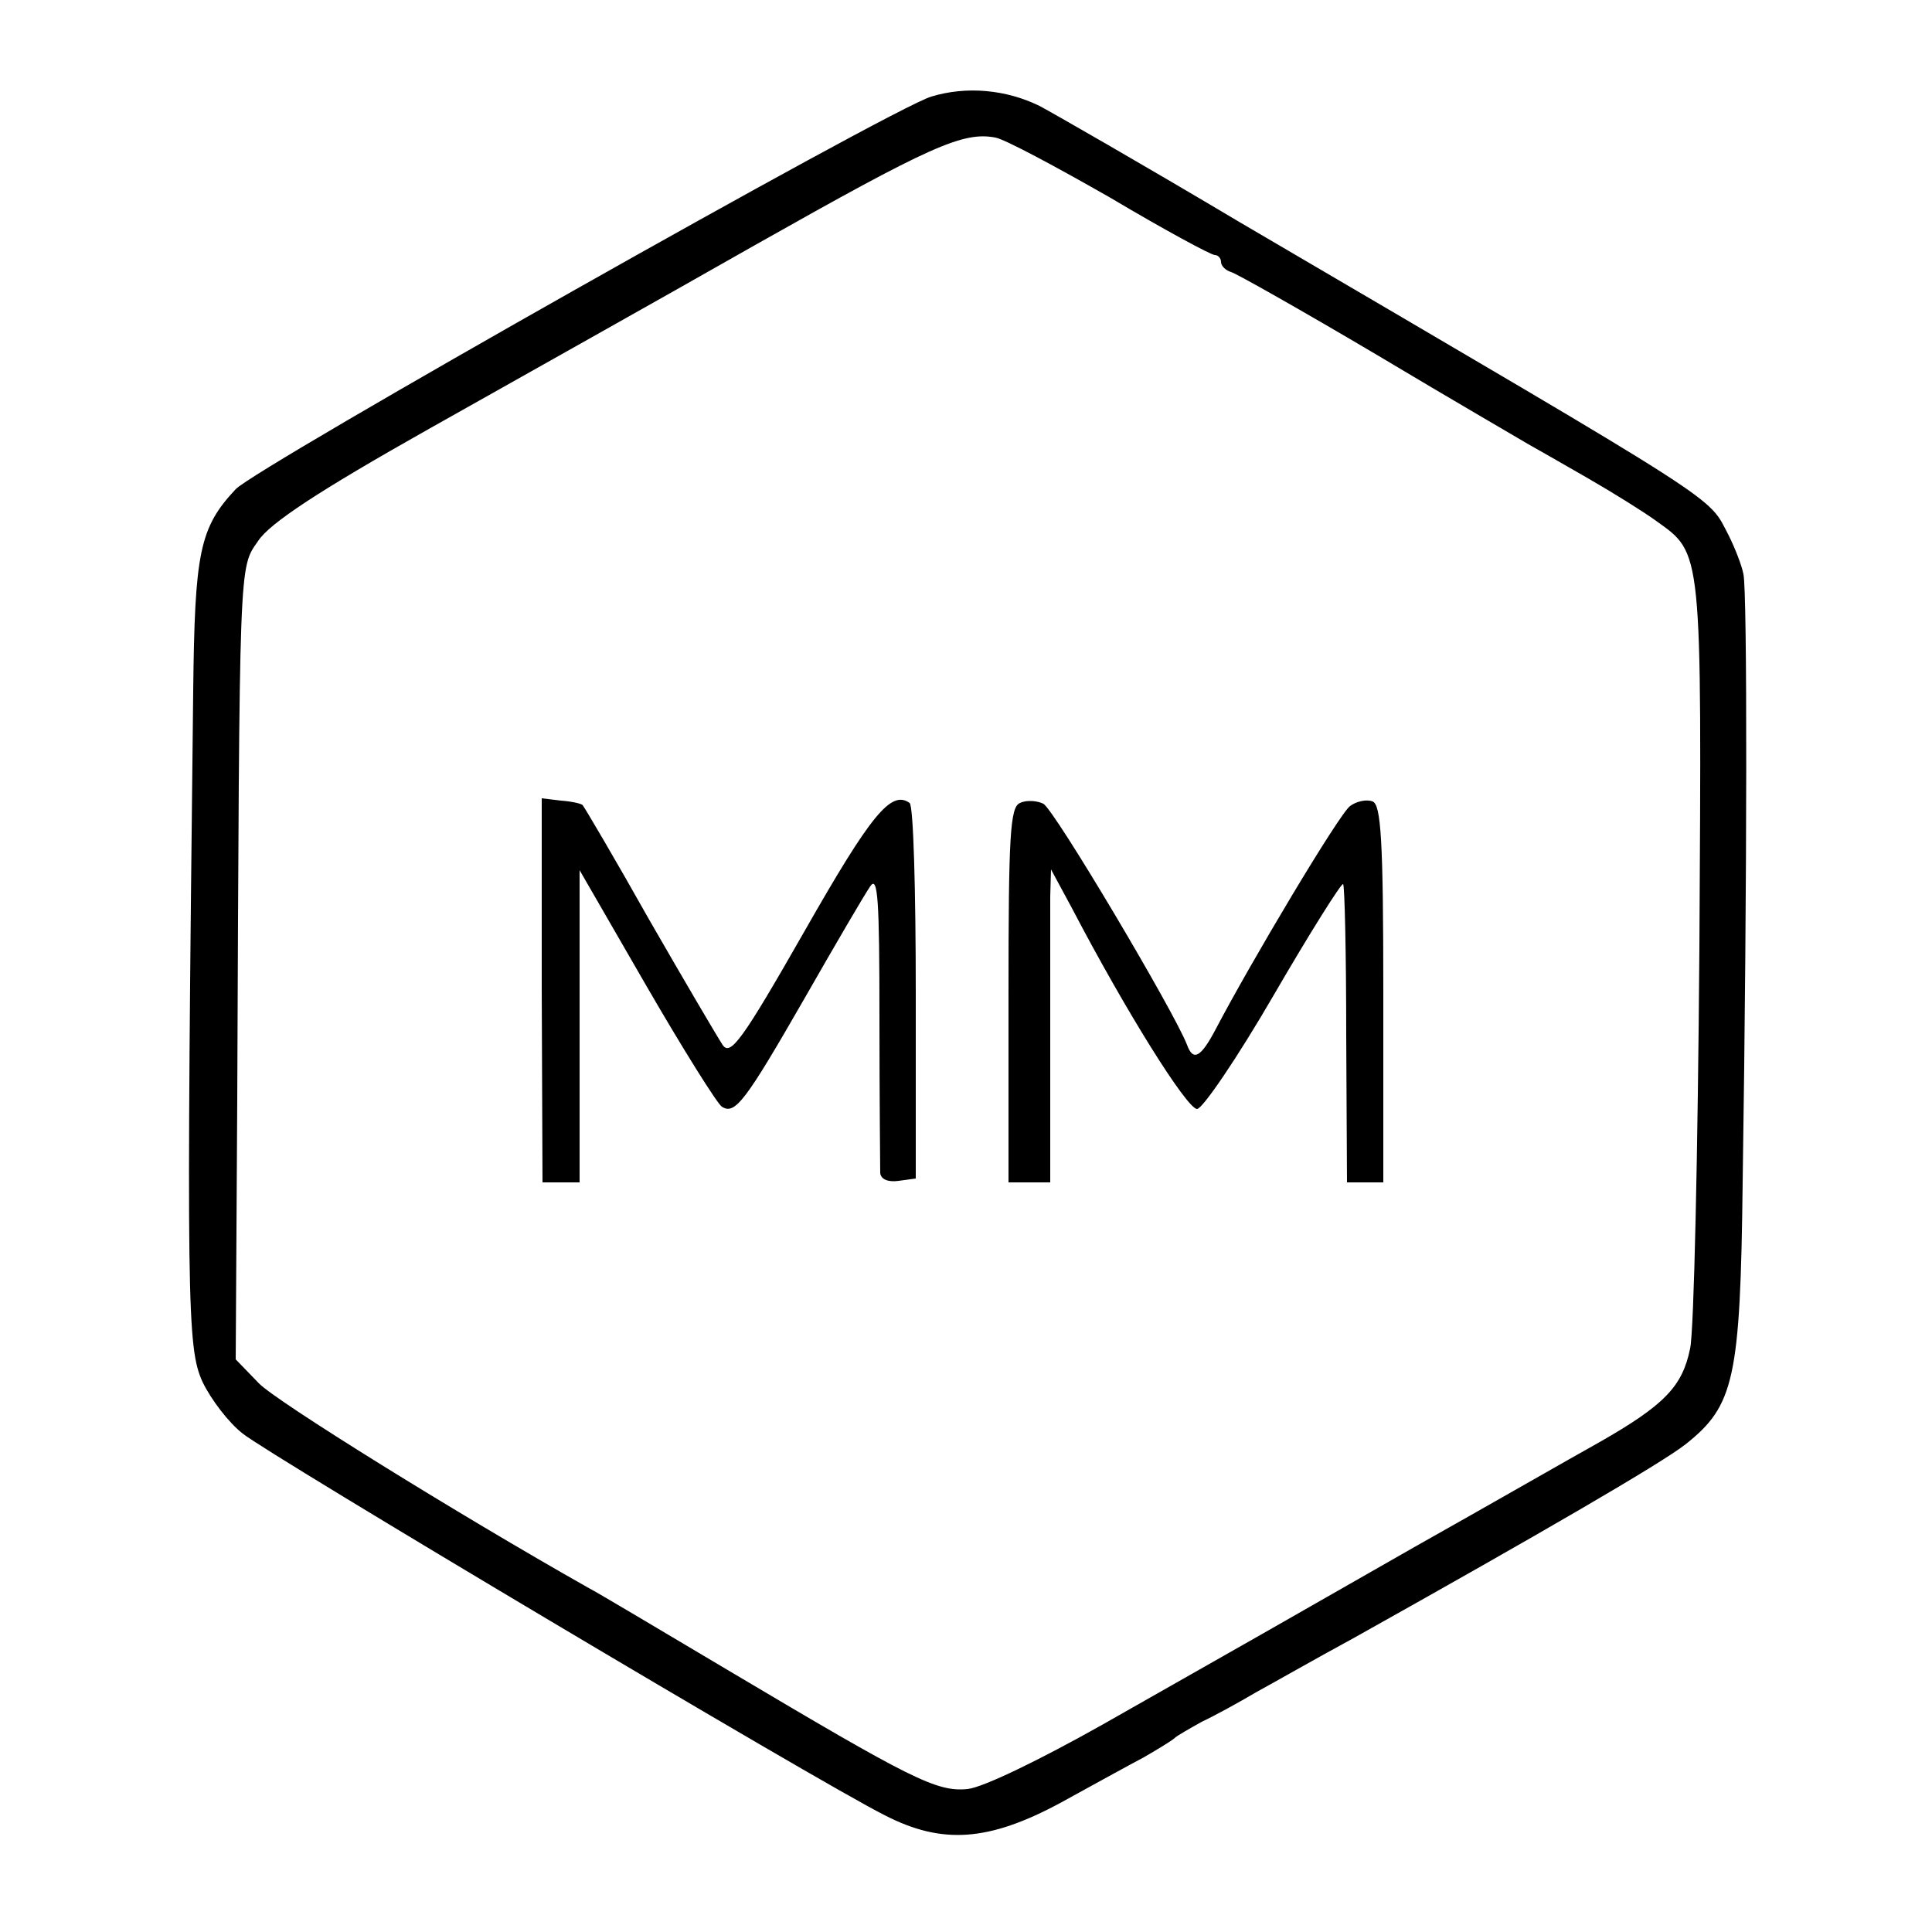
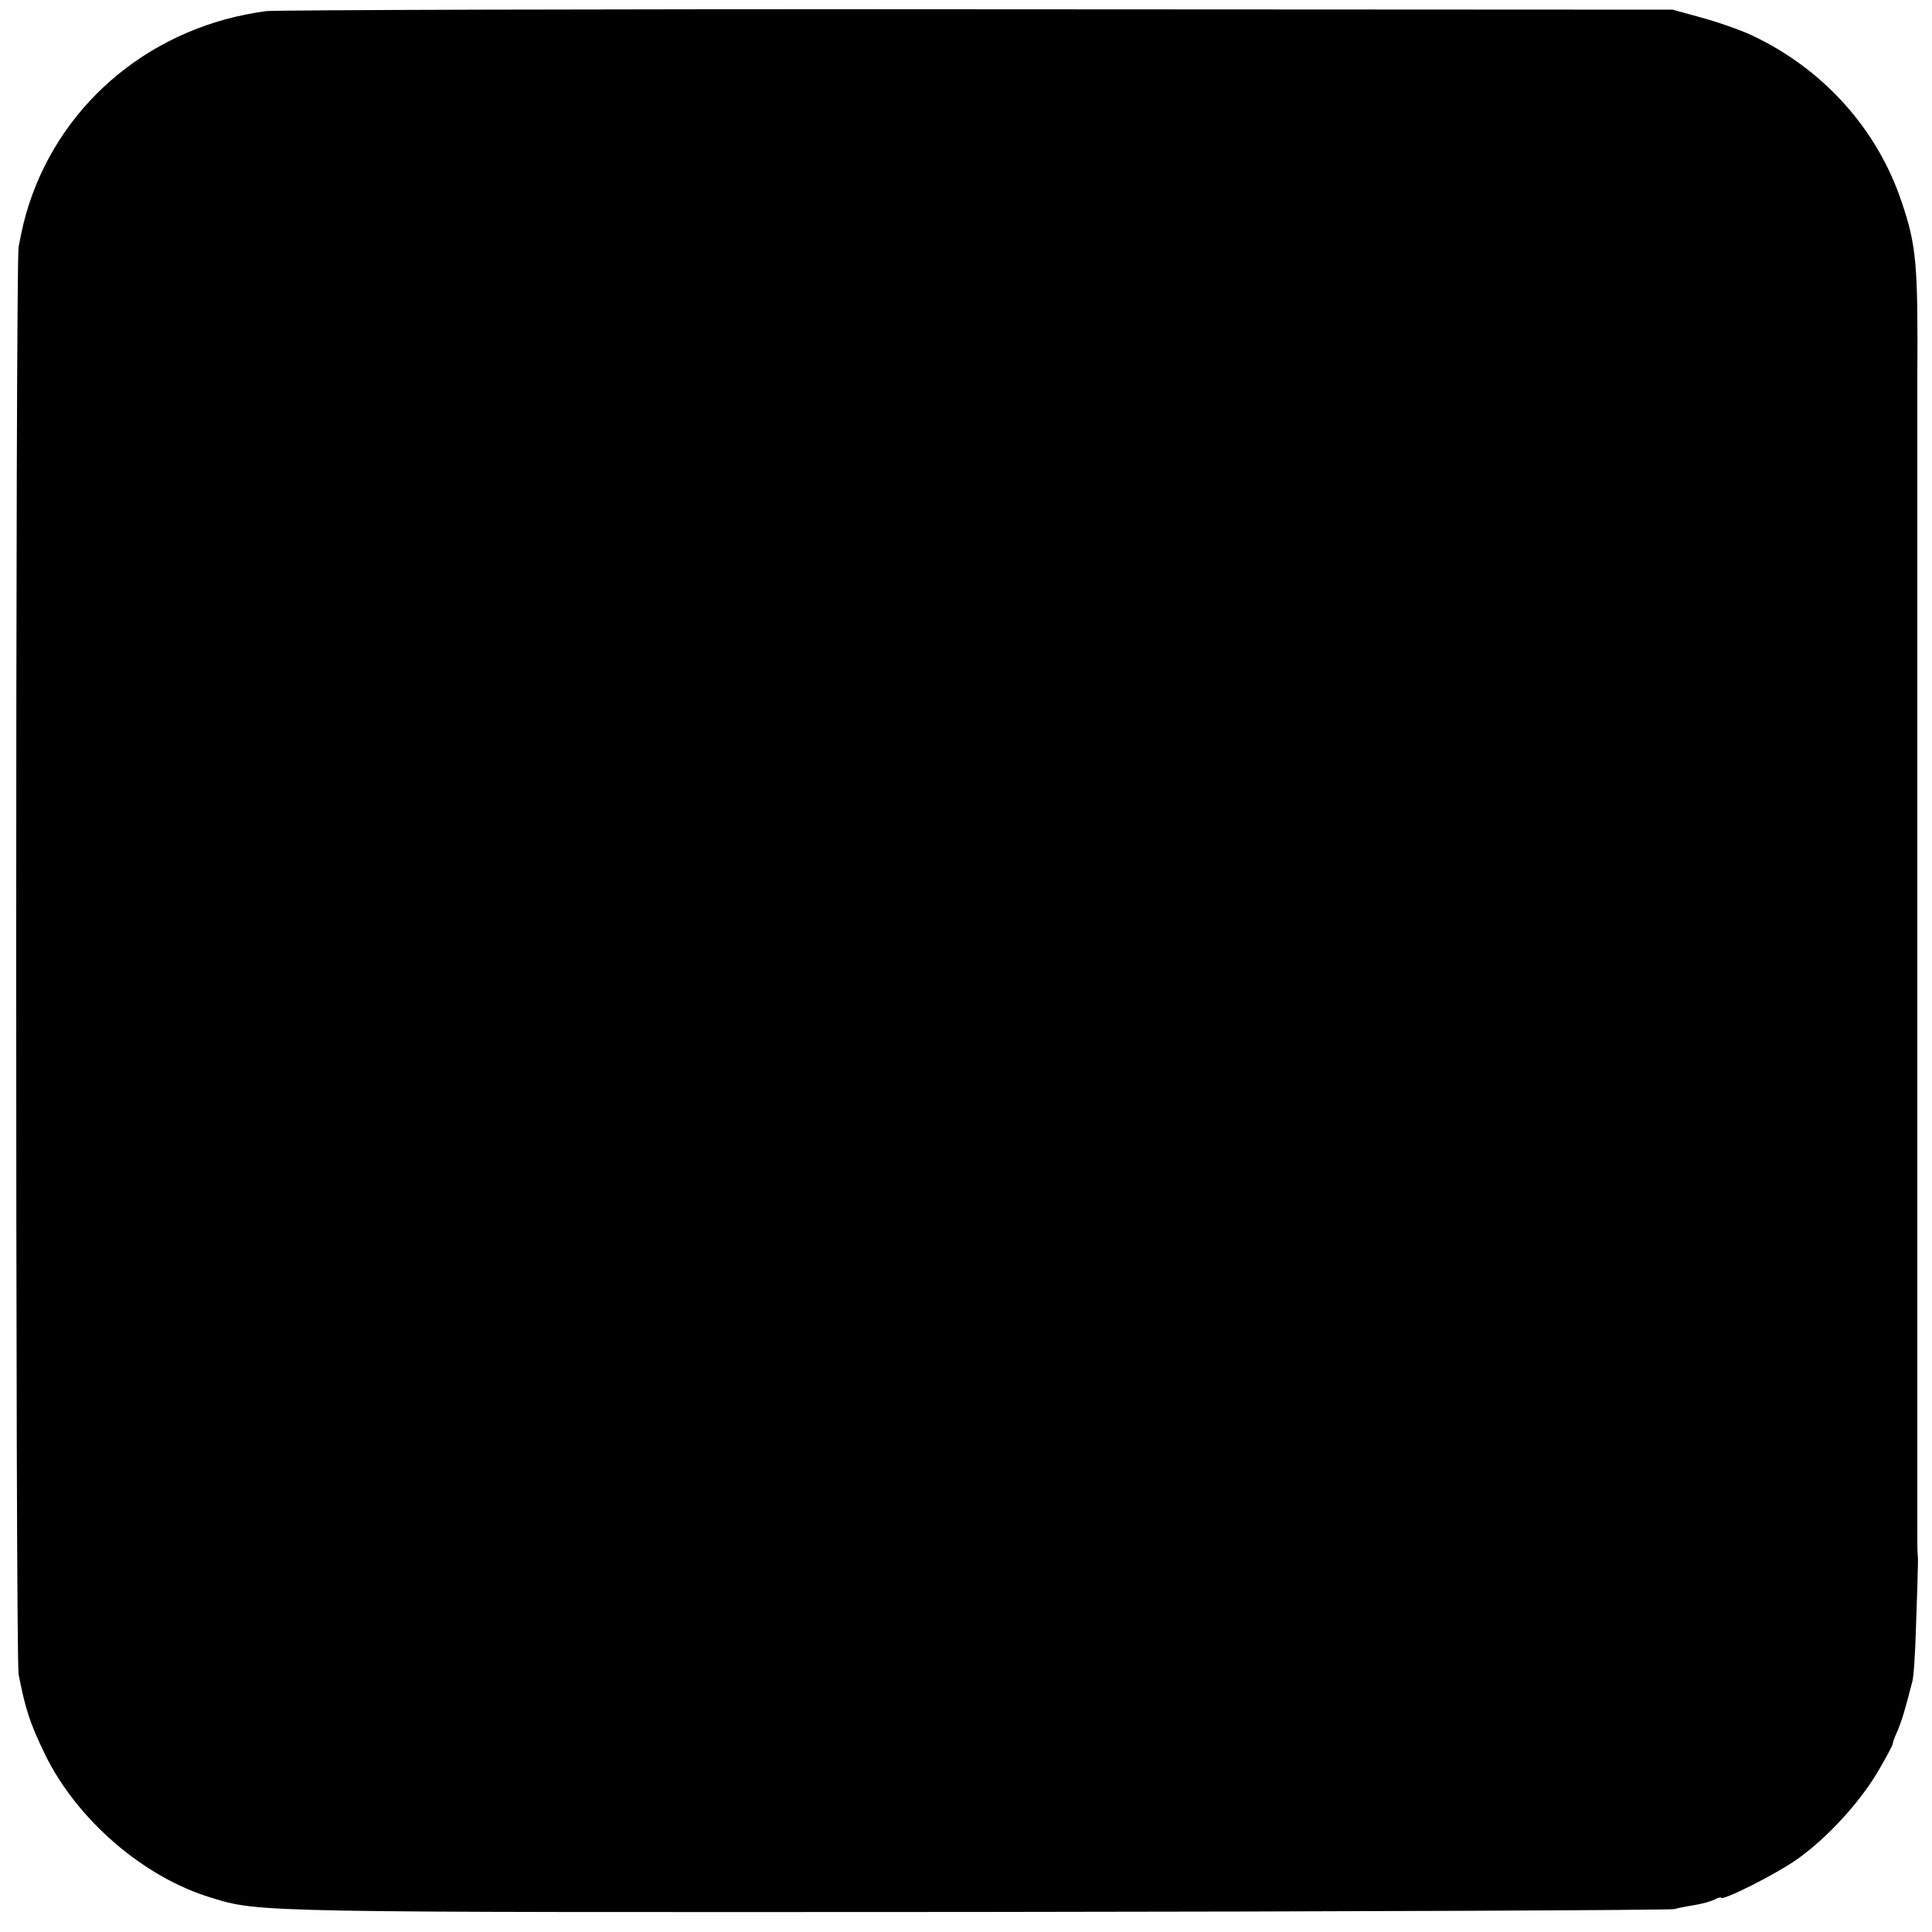
- <svg xmlns="http://www.w3.org/2000/svg" version="1.0" width="250pt" height="250pt" viewBox="0 0 250 250" preserveAspectRatio="xMidYMid meet">
-   <g transform="translate(0,250) scale(0.1,-0.1)" fill="#000000" stroke="none">
-     <path d="M1205 2375 c-53 -16 -874 -480 -900 -508 -47 -50 -53 -82 -55 -261 -9 -795 -8 -850 12 -894 11 -23 34 -53 52 -67 33 -27 745 -451 831 -494 74 -38 134 -34 227 16 40 22 89 49 108 59 19 11 37 22 40 25 3 3 19 12 35 21 17 8 48 25 70 38 22 12 78 44 126 70 243 136 398 226 430 251 63 50 71 84 74 339 6 399 6 764 1 787 -2 11 -11 34 -19 50 -28 53 6 31 -632 405 -126 75 -243 142 -260 151 -43 21 -94 26 -140 12z m232 -131 c69 -41 130 -74 135 -74 4 0 8 -4 8 -9 0 -5 6 -11 13 -13 7 -2 92 -50 190 -108 97 -58 185 -109 195 -115 9 -5 44 -25 77 -44 33 -19 73 -44 88 -55 60 -43 59 -33 56 -554 -2 -263 -7 -495 -12 -517 -10 -49 -33 -73 -117 -121 -36 -20 -144 -82 -240 -136 -189 -108 -196 -112 -404 -230 -80 -45 -154 -81 -174 -83 -40 -4 -73 13 -307 152 -91 54 -173 103 -183 108 -170 96 -405 242 -427 265 l-30 31 2 337 c3 704 2 686 27 722 15 23 79 65 221 145 110 62 301 169 424 239 225 127 267 146 309 138 12 -2 79 -38 149 -78z" />
-     <path d="M701 1219 l1 -249 24 0 24 0 0 202 0 202 86 -149 c48 -83 92 -153 98 -157 17 -11 30 6 107 140 40 70 78 135 85 145 10 15 12 -17 12 -170 0 -103 1 -194 1 -201 1 -8 10 -12 24 -10 l22 3 0 240 c0 132 -3 243 -8 246 -24 17 -50 -15 -136 -166 -81 -142 -96 -162 -106 -147 -6 9 -49 82 -95 162 -45 80 -84 146 -86 148 -1 2 -14 5 -28 6 l-25 3 0 -248z" />
-     <path d="M1320 1461 c-13 -5 -15 -42 -15 -248 l0 -243 27 0 27 0 0 168 c0 92 0 183 0 202 l1 35 27 -50 c70 -134 149 -260 162 -260 7 0 52 66 99 147 47 81 88 146 90 144 2 -2 4 -90 4 -195 l1 -191 23 0 24 0 0 244 c0 200 -3 245 -14 249 -8 3 -21 0 -29 -6 -14 -10 -129 -203 -174 -289 -19 -36 -29 -42 -37 -20 -16 42 -172 305 -186 312 -8 4 -22 5 -30 1z" />
+ <svg xmlns="http://www.w3.org/2000/svg" version="1.0" width="540pt" height="540pt" viewBox="0 0 540 540" preserveAspectRatio="xMidYMid meet">
+   <g transform="translate(0,540) scale(0.1,-0.1)" fill="#000000" stroke="none">
+     <path d="M745 5369 c-314 -41 -569 -249 -664 -540 -12 -38 -18 -61 -29 -119 -9 -46 -9 -3944 0 -3990 19 -97 31 -135 74 -224 89 -182 275 -343 464 -400 135 -42 129 -41 2135 -40 1062 1 1941 5 1955 8 14 4 41 9 60 12 19 3 43 10 53 15 9 5 17 7 17 5 0 -12 157 67 214 108 83 59 172 156 224 243 23 39 42 75 42 78 0 4 6 21 14 38 12 29 21 59 41 137 4 14 8 79 10 145 2 66 5 138 5 160 1 22 1 45 0 50 -1 6 -1 42 -1 80 0 39 0 111 0 160 0 50 0 122 0 160 0 39 0 111 0 160 0 50 0 122 0 160 0 39 0 111 0 160 0 50 0 122 0 160 0 39 0 111 0 160 0 50 0 122 0 160 0 39 0 111 0 160 0 50 0 122 0 160 0 39 0 111 0 160 0 50 0 122 0 160 0 39 0 111 0 160 0 50 0 122 0 160 0 39 0 111 0 160 0 50 0 122 0 160 0 39 0 111 0 160 0 50 0 122 0 160 0 39 0 111 0 160 0 50 0 122 0 160 2 328 -2 377 -44 501 -68 204 -220 372 -418 465 -34 16 -98 38 -142 50 l-80 22 -1940 1 c-1067 1 -1962 -2 -1990 -5z" />
  </g>
</svg>
